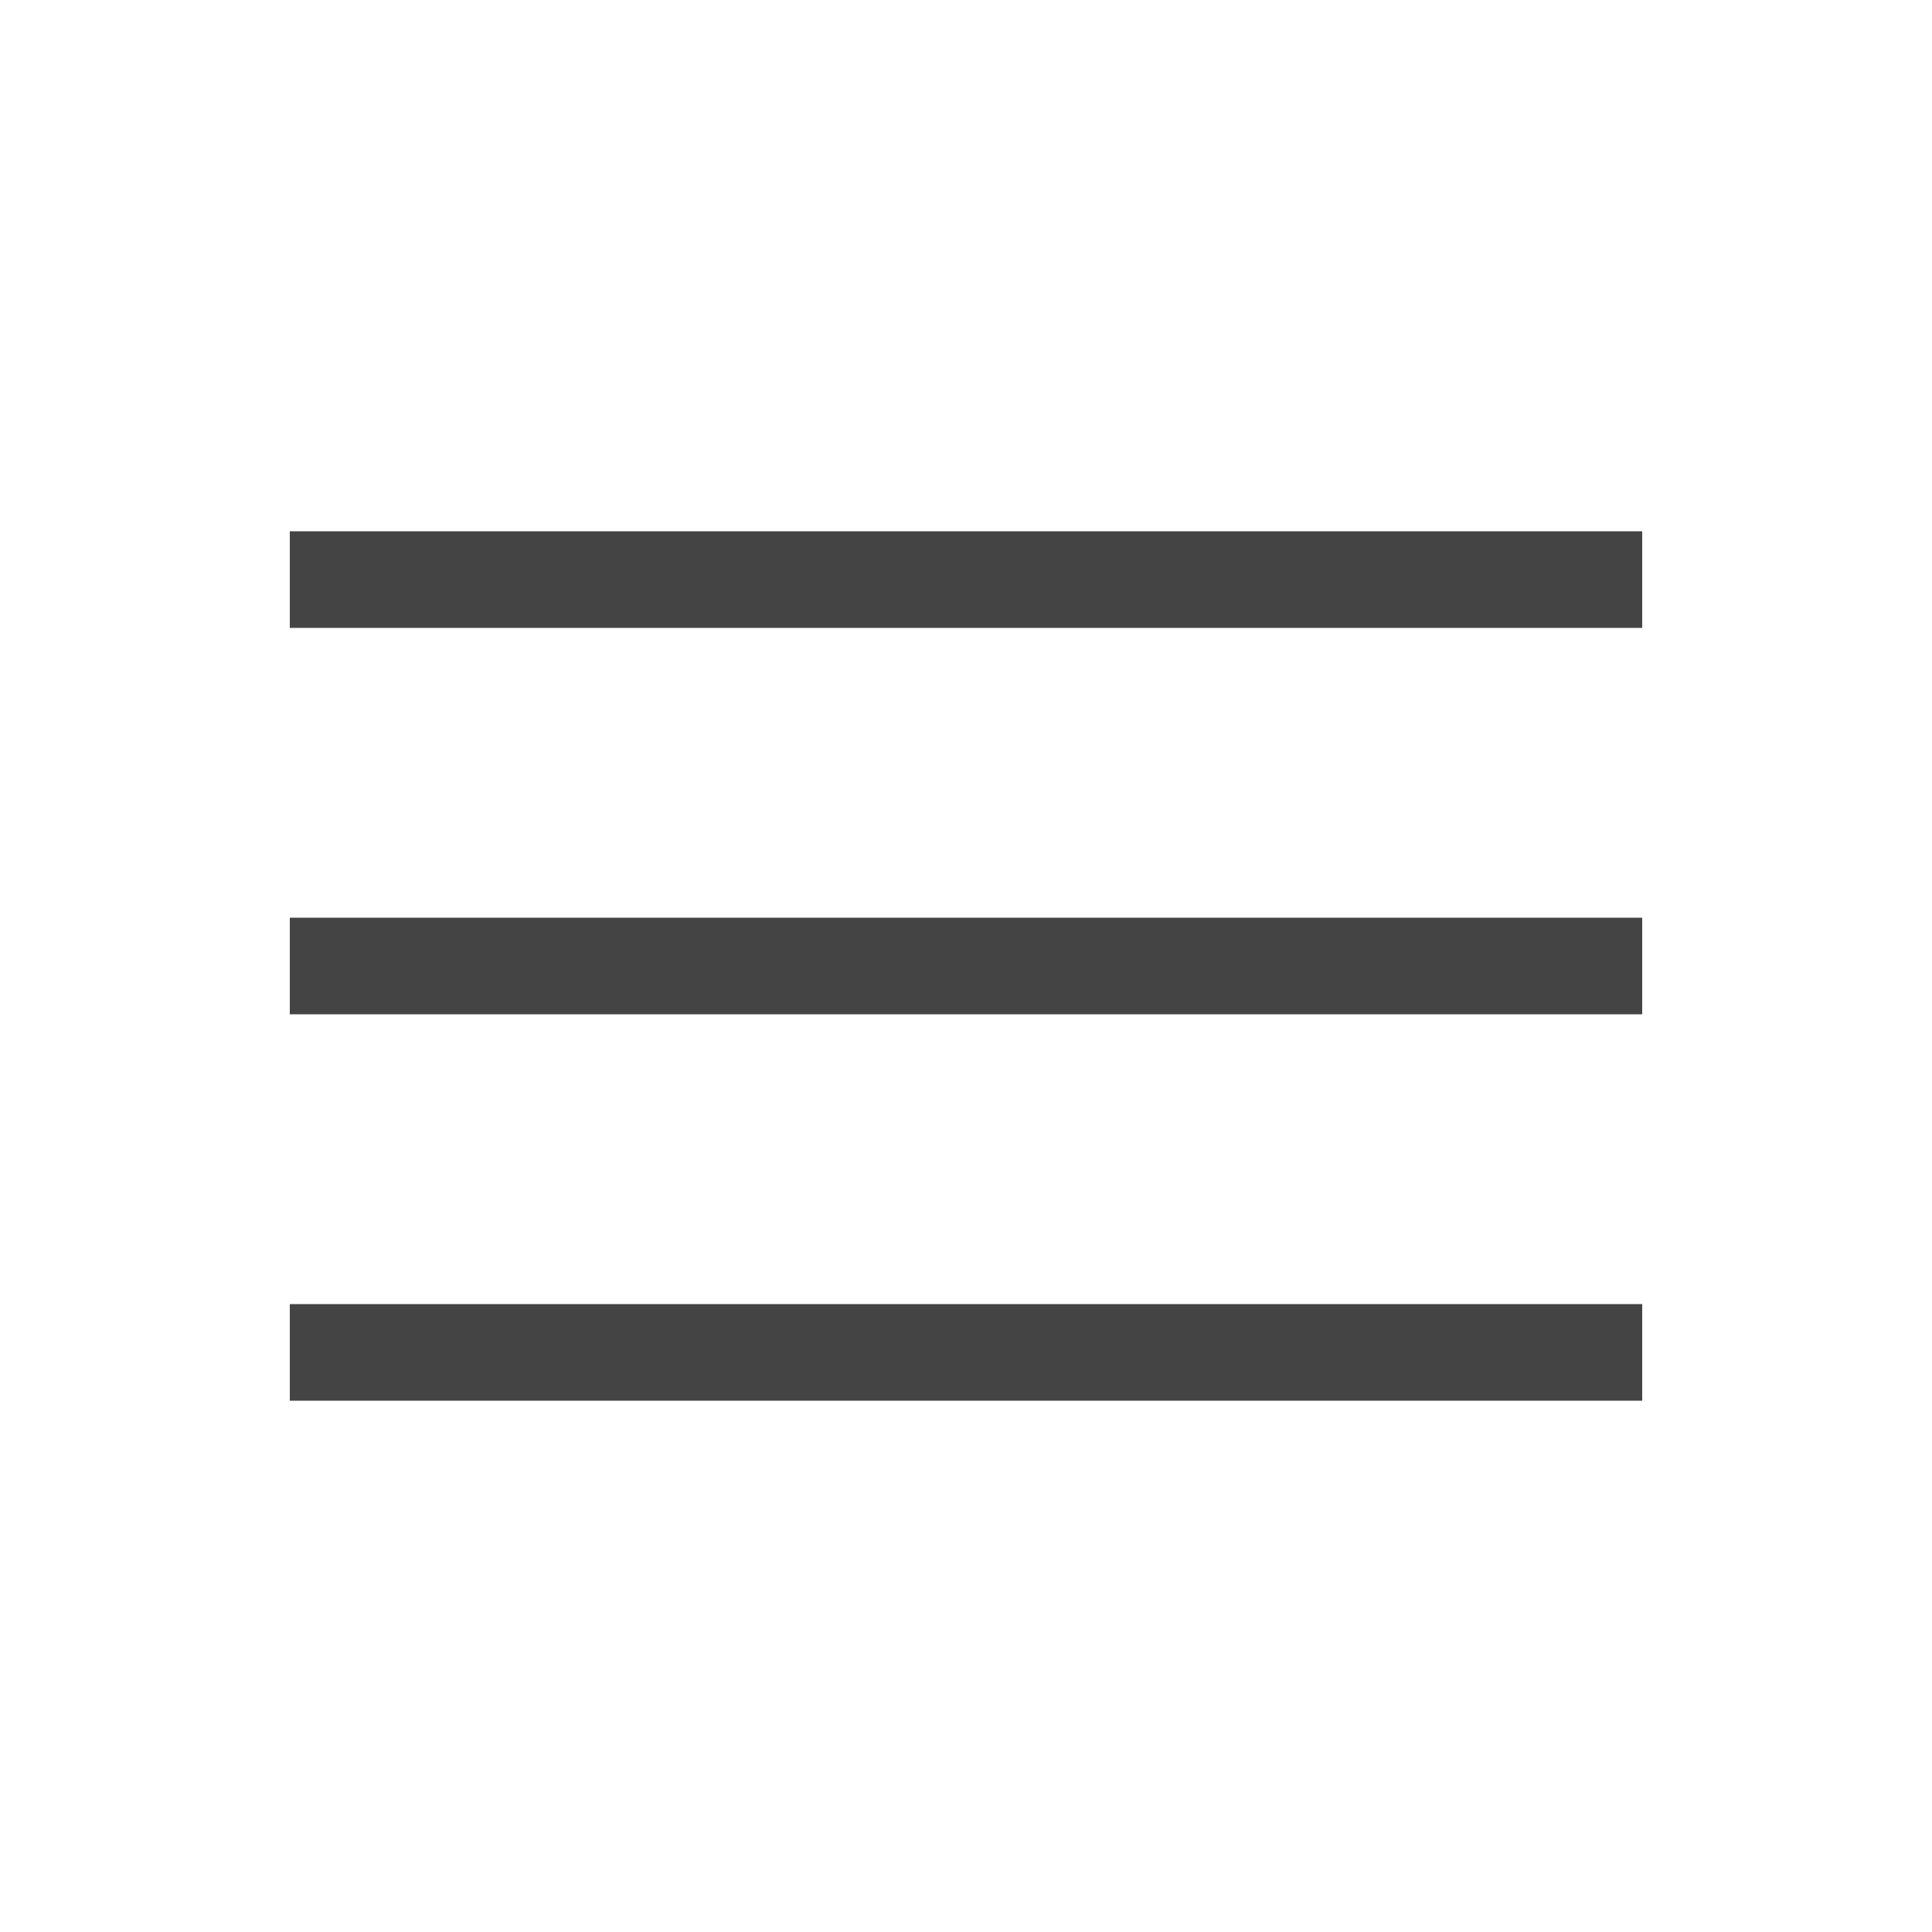
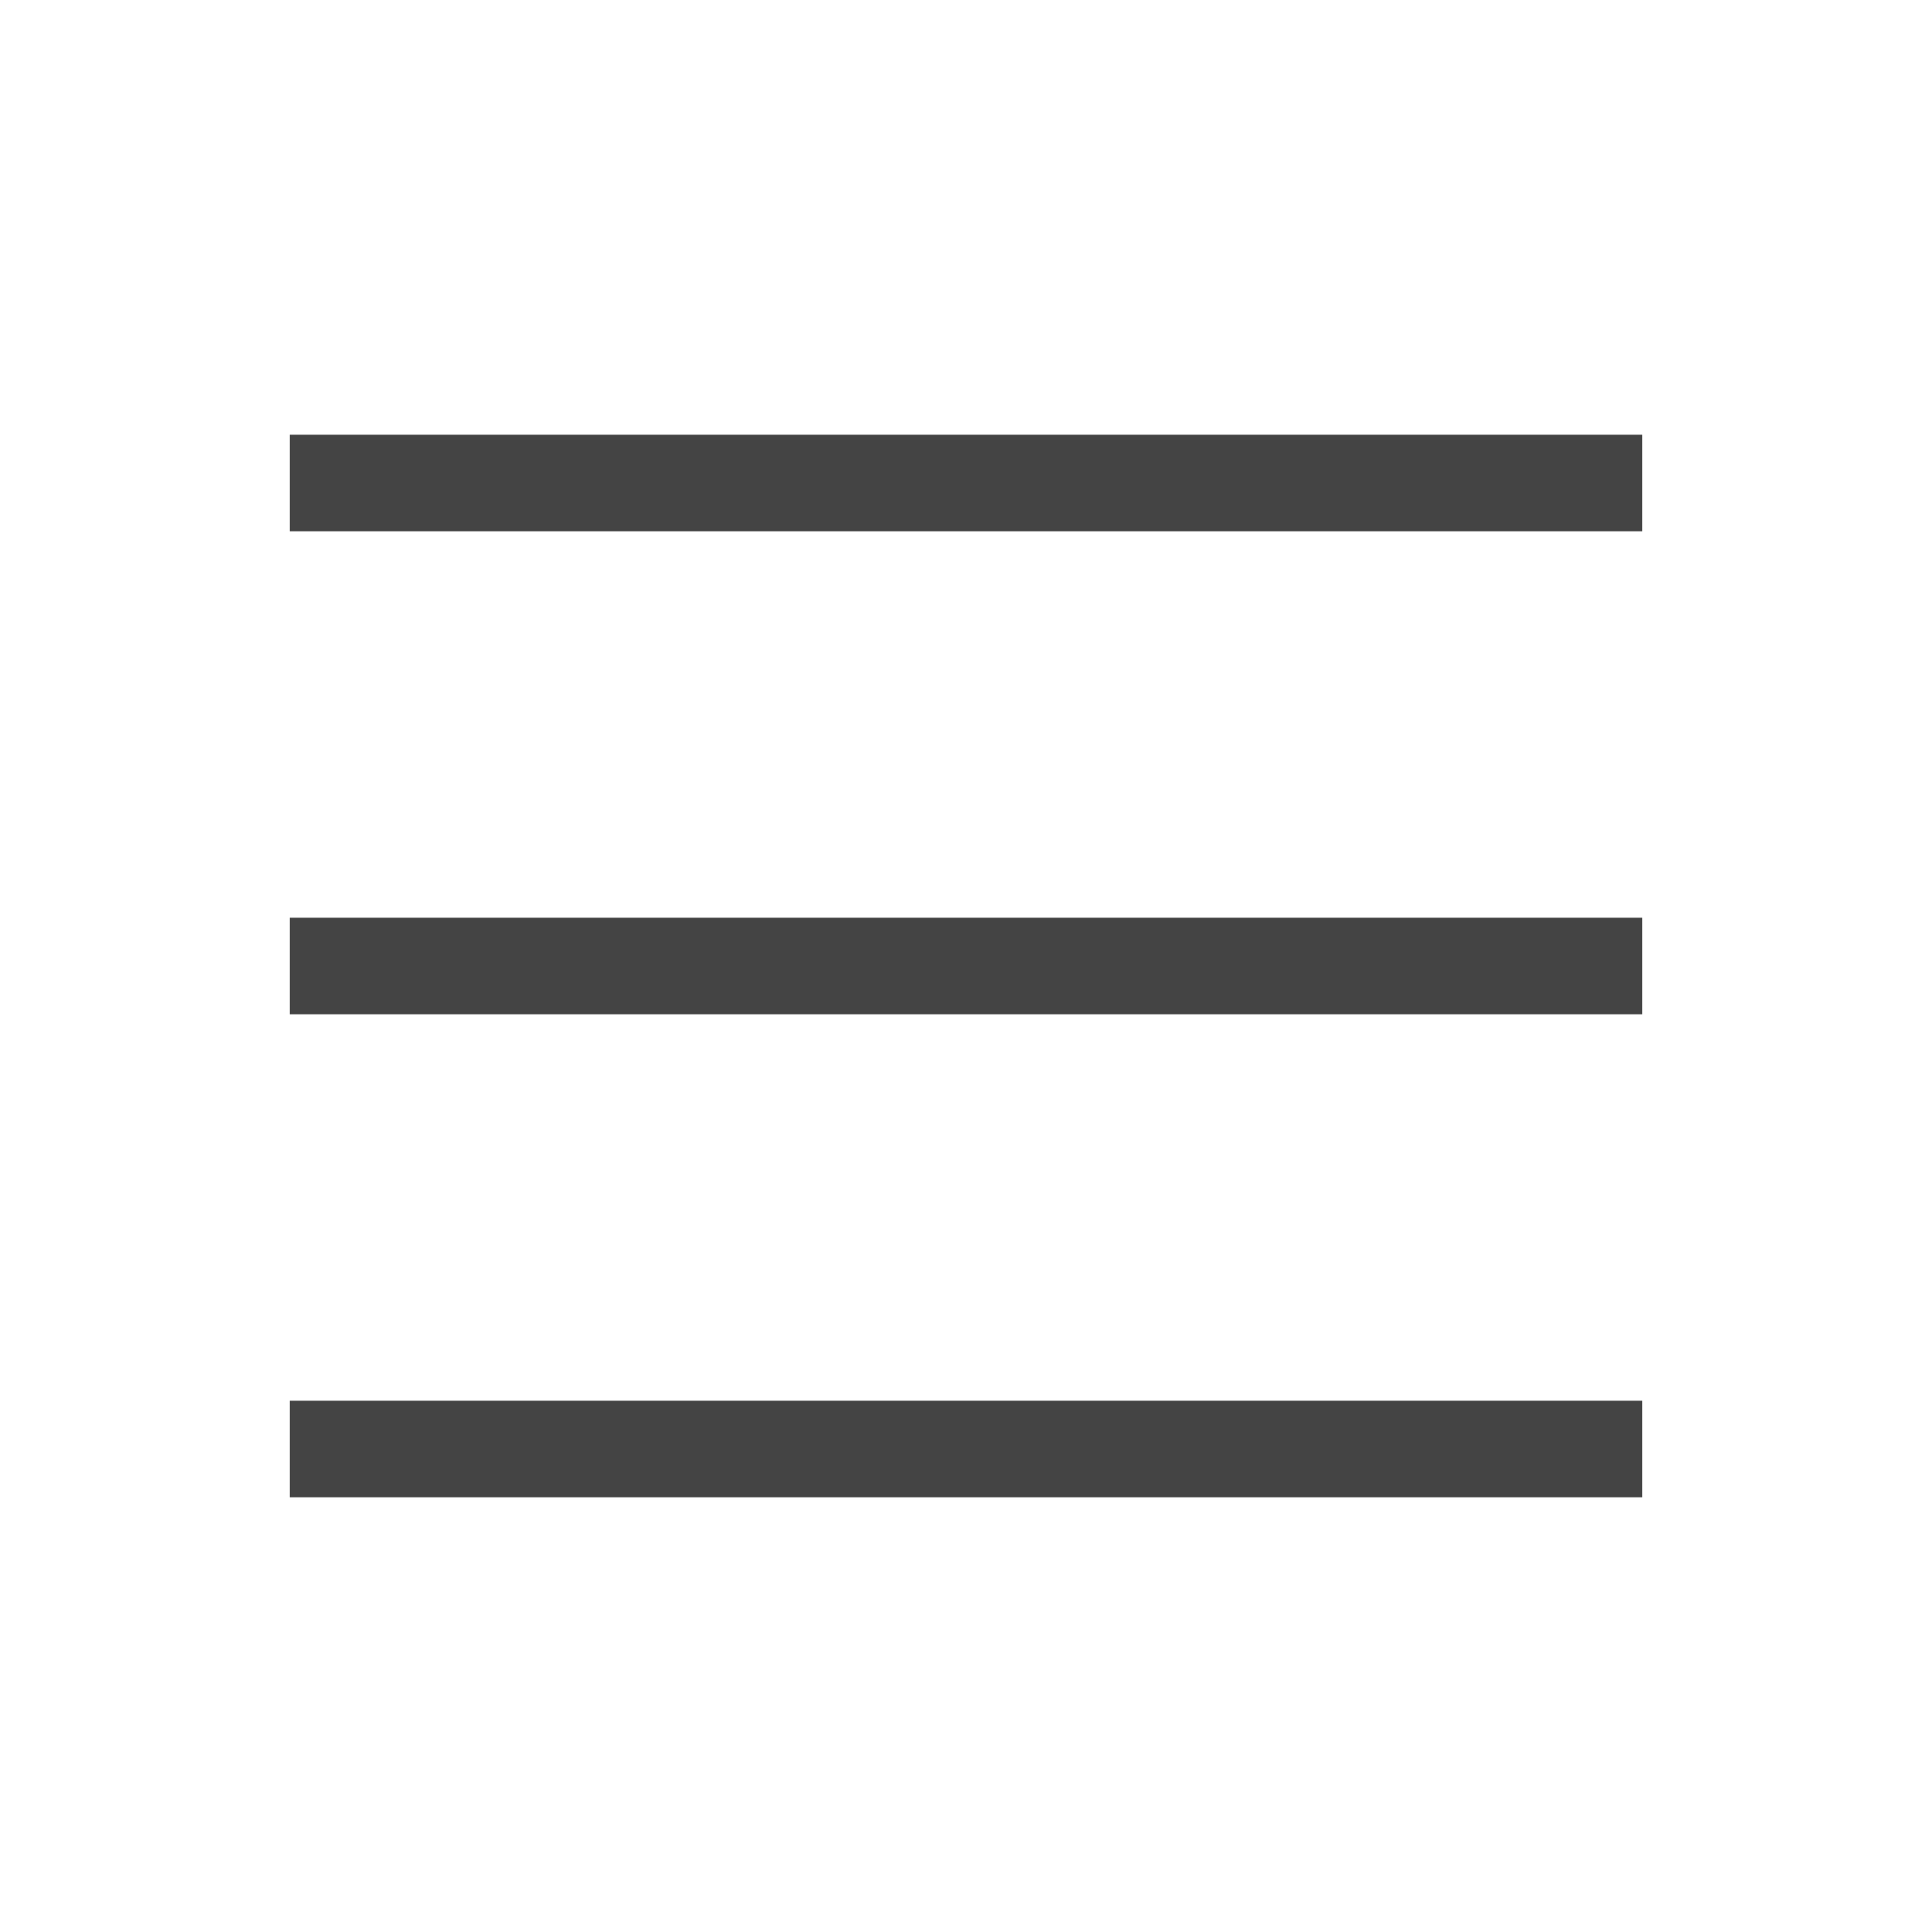
<svg xmlns="http://www.w3.org/2000/svg" width="20" height="20" viewBox="0 0 20 20">
  <line fill="none" stroke="#444" x1="3" y1="10" x2="17" y2="10" />
-   <line fill="none" stroke="#444" x1="3" y1="6" x2="17" y2="6" />
-   <line fill="none" stroke="#444" x1="3" y1="14" x2="17" y2="14" />
+   <line fill="none" stroke="#444" x1="3" y1="5" x2="17" y2="5" />
+   <line fill="none" stroke="#444" x1="3" y1="15" x2="17" y2="15" />
</svg>
